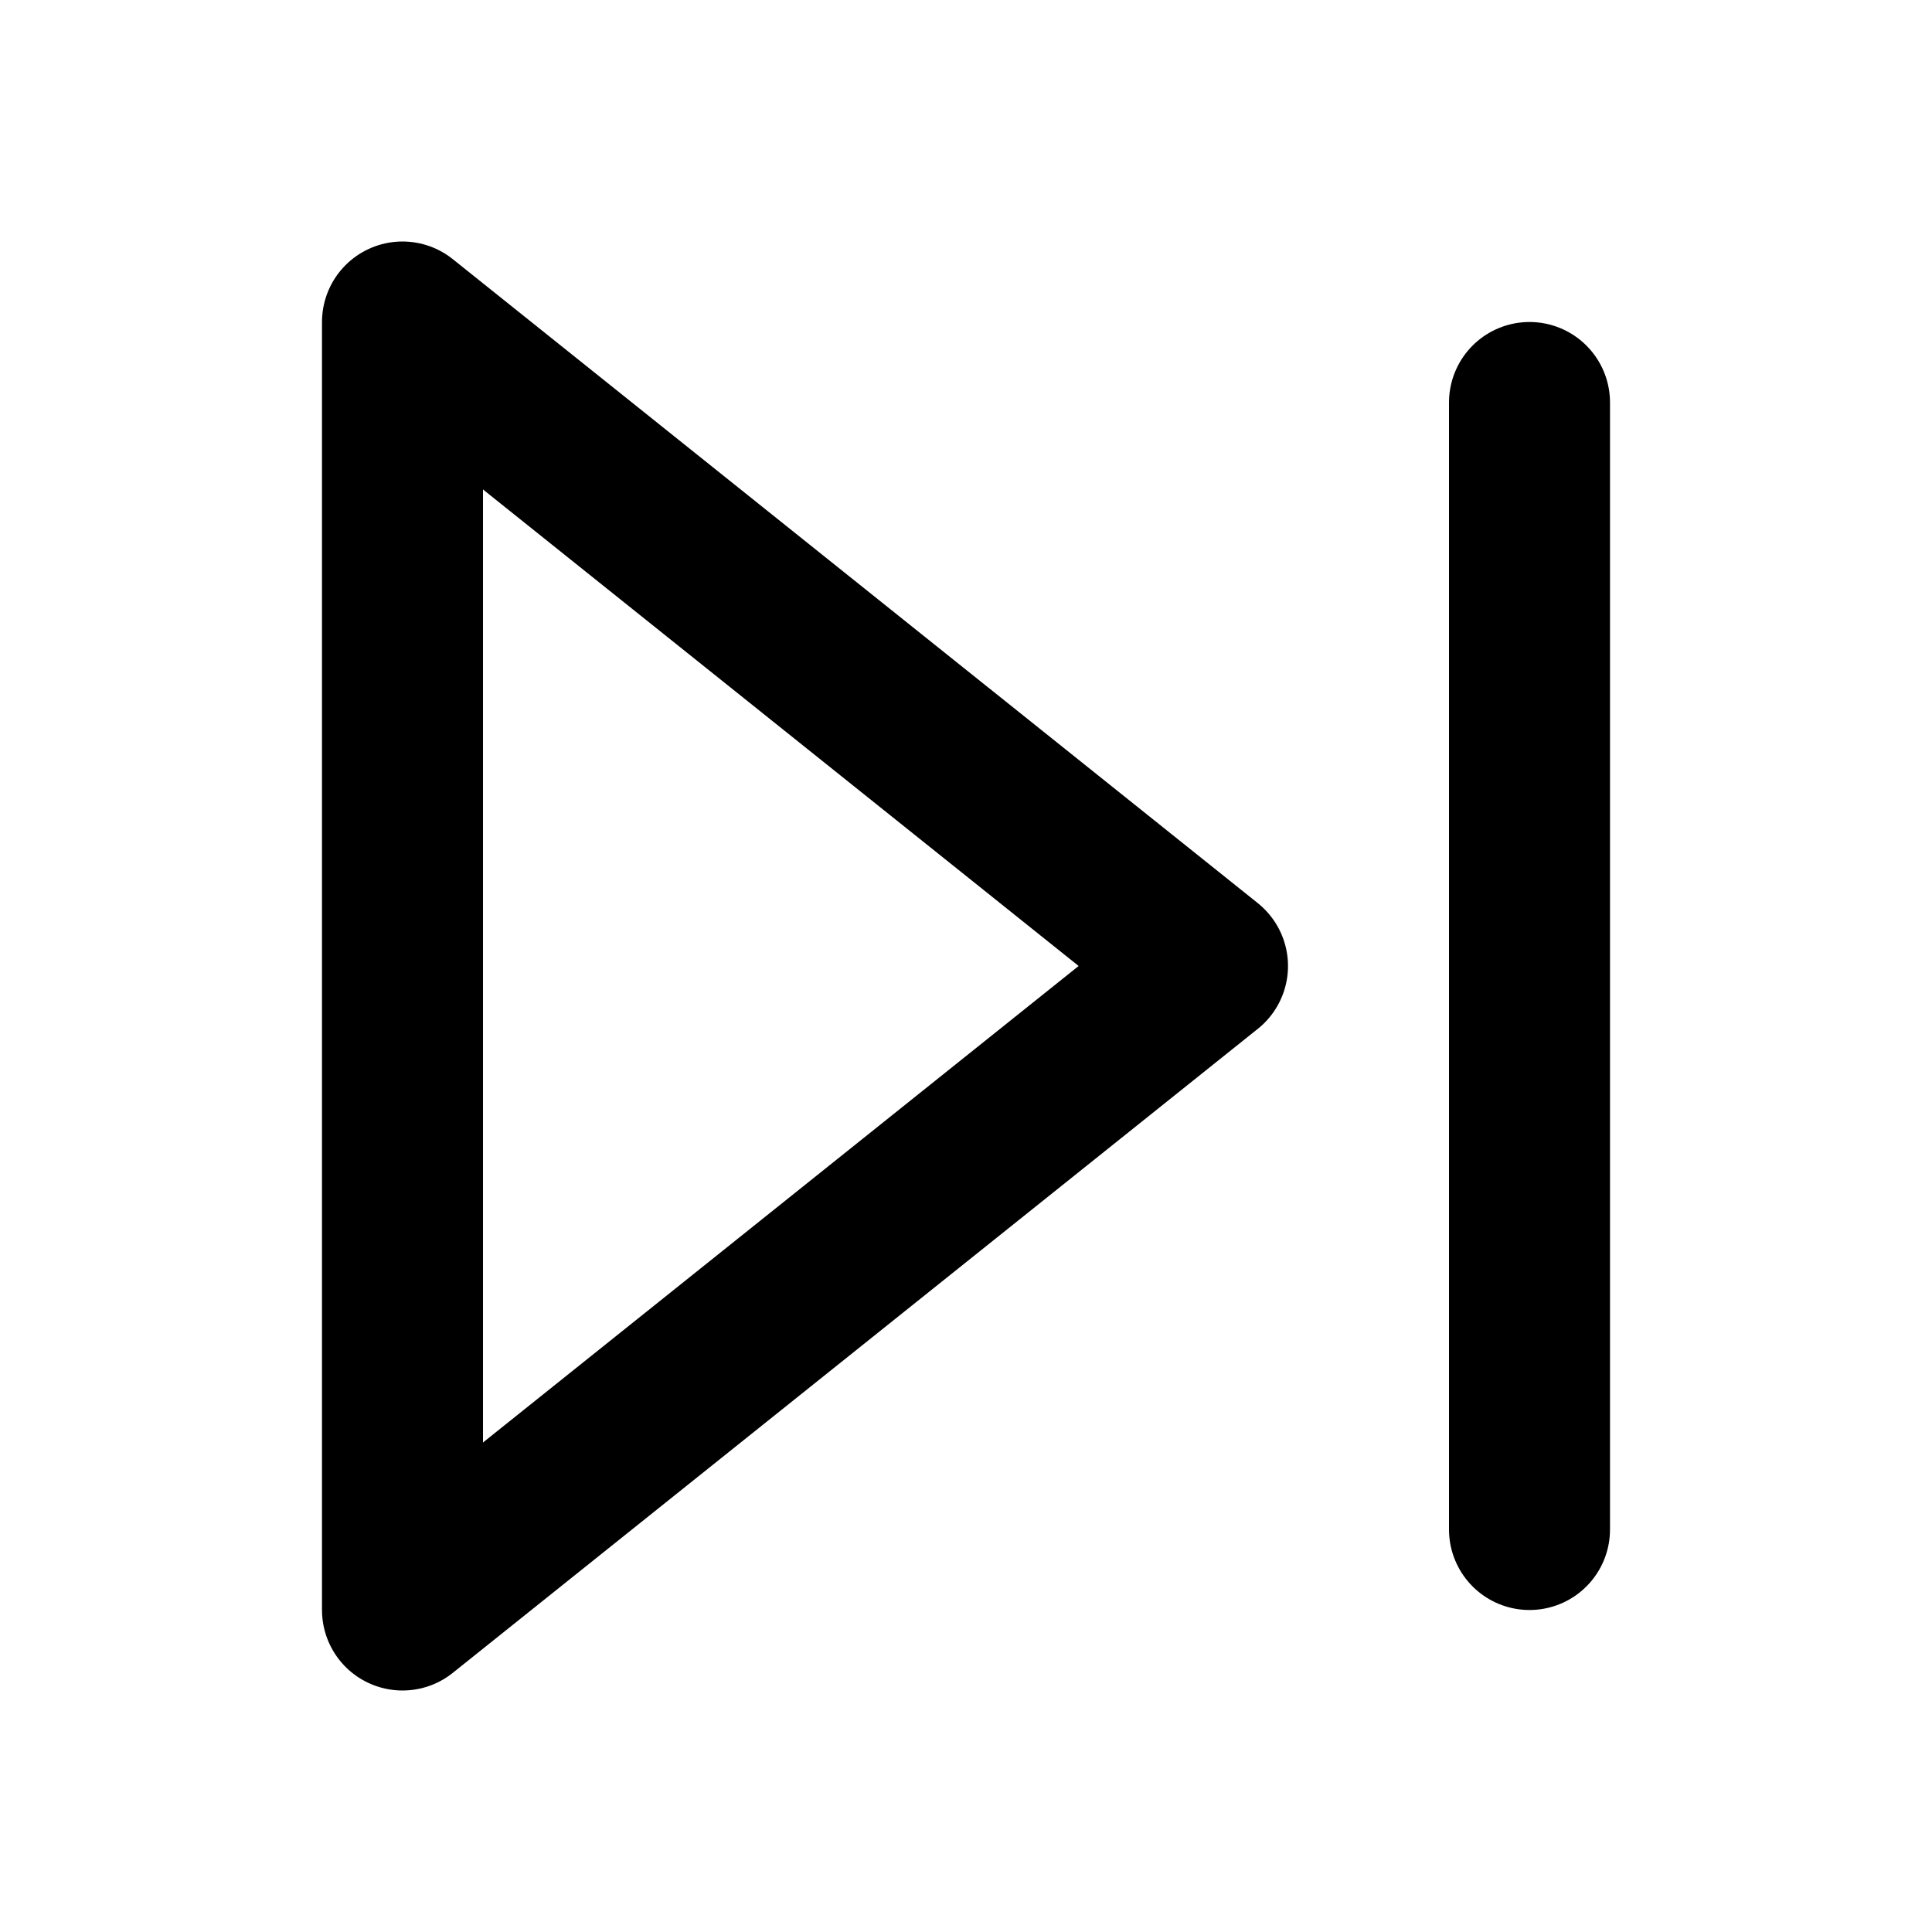
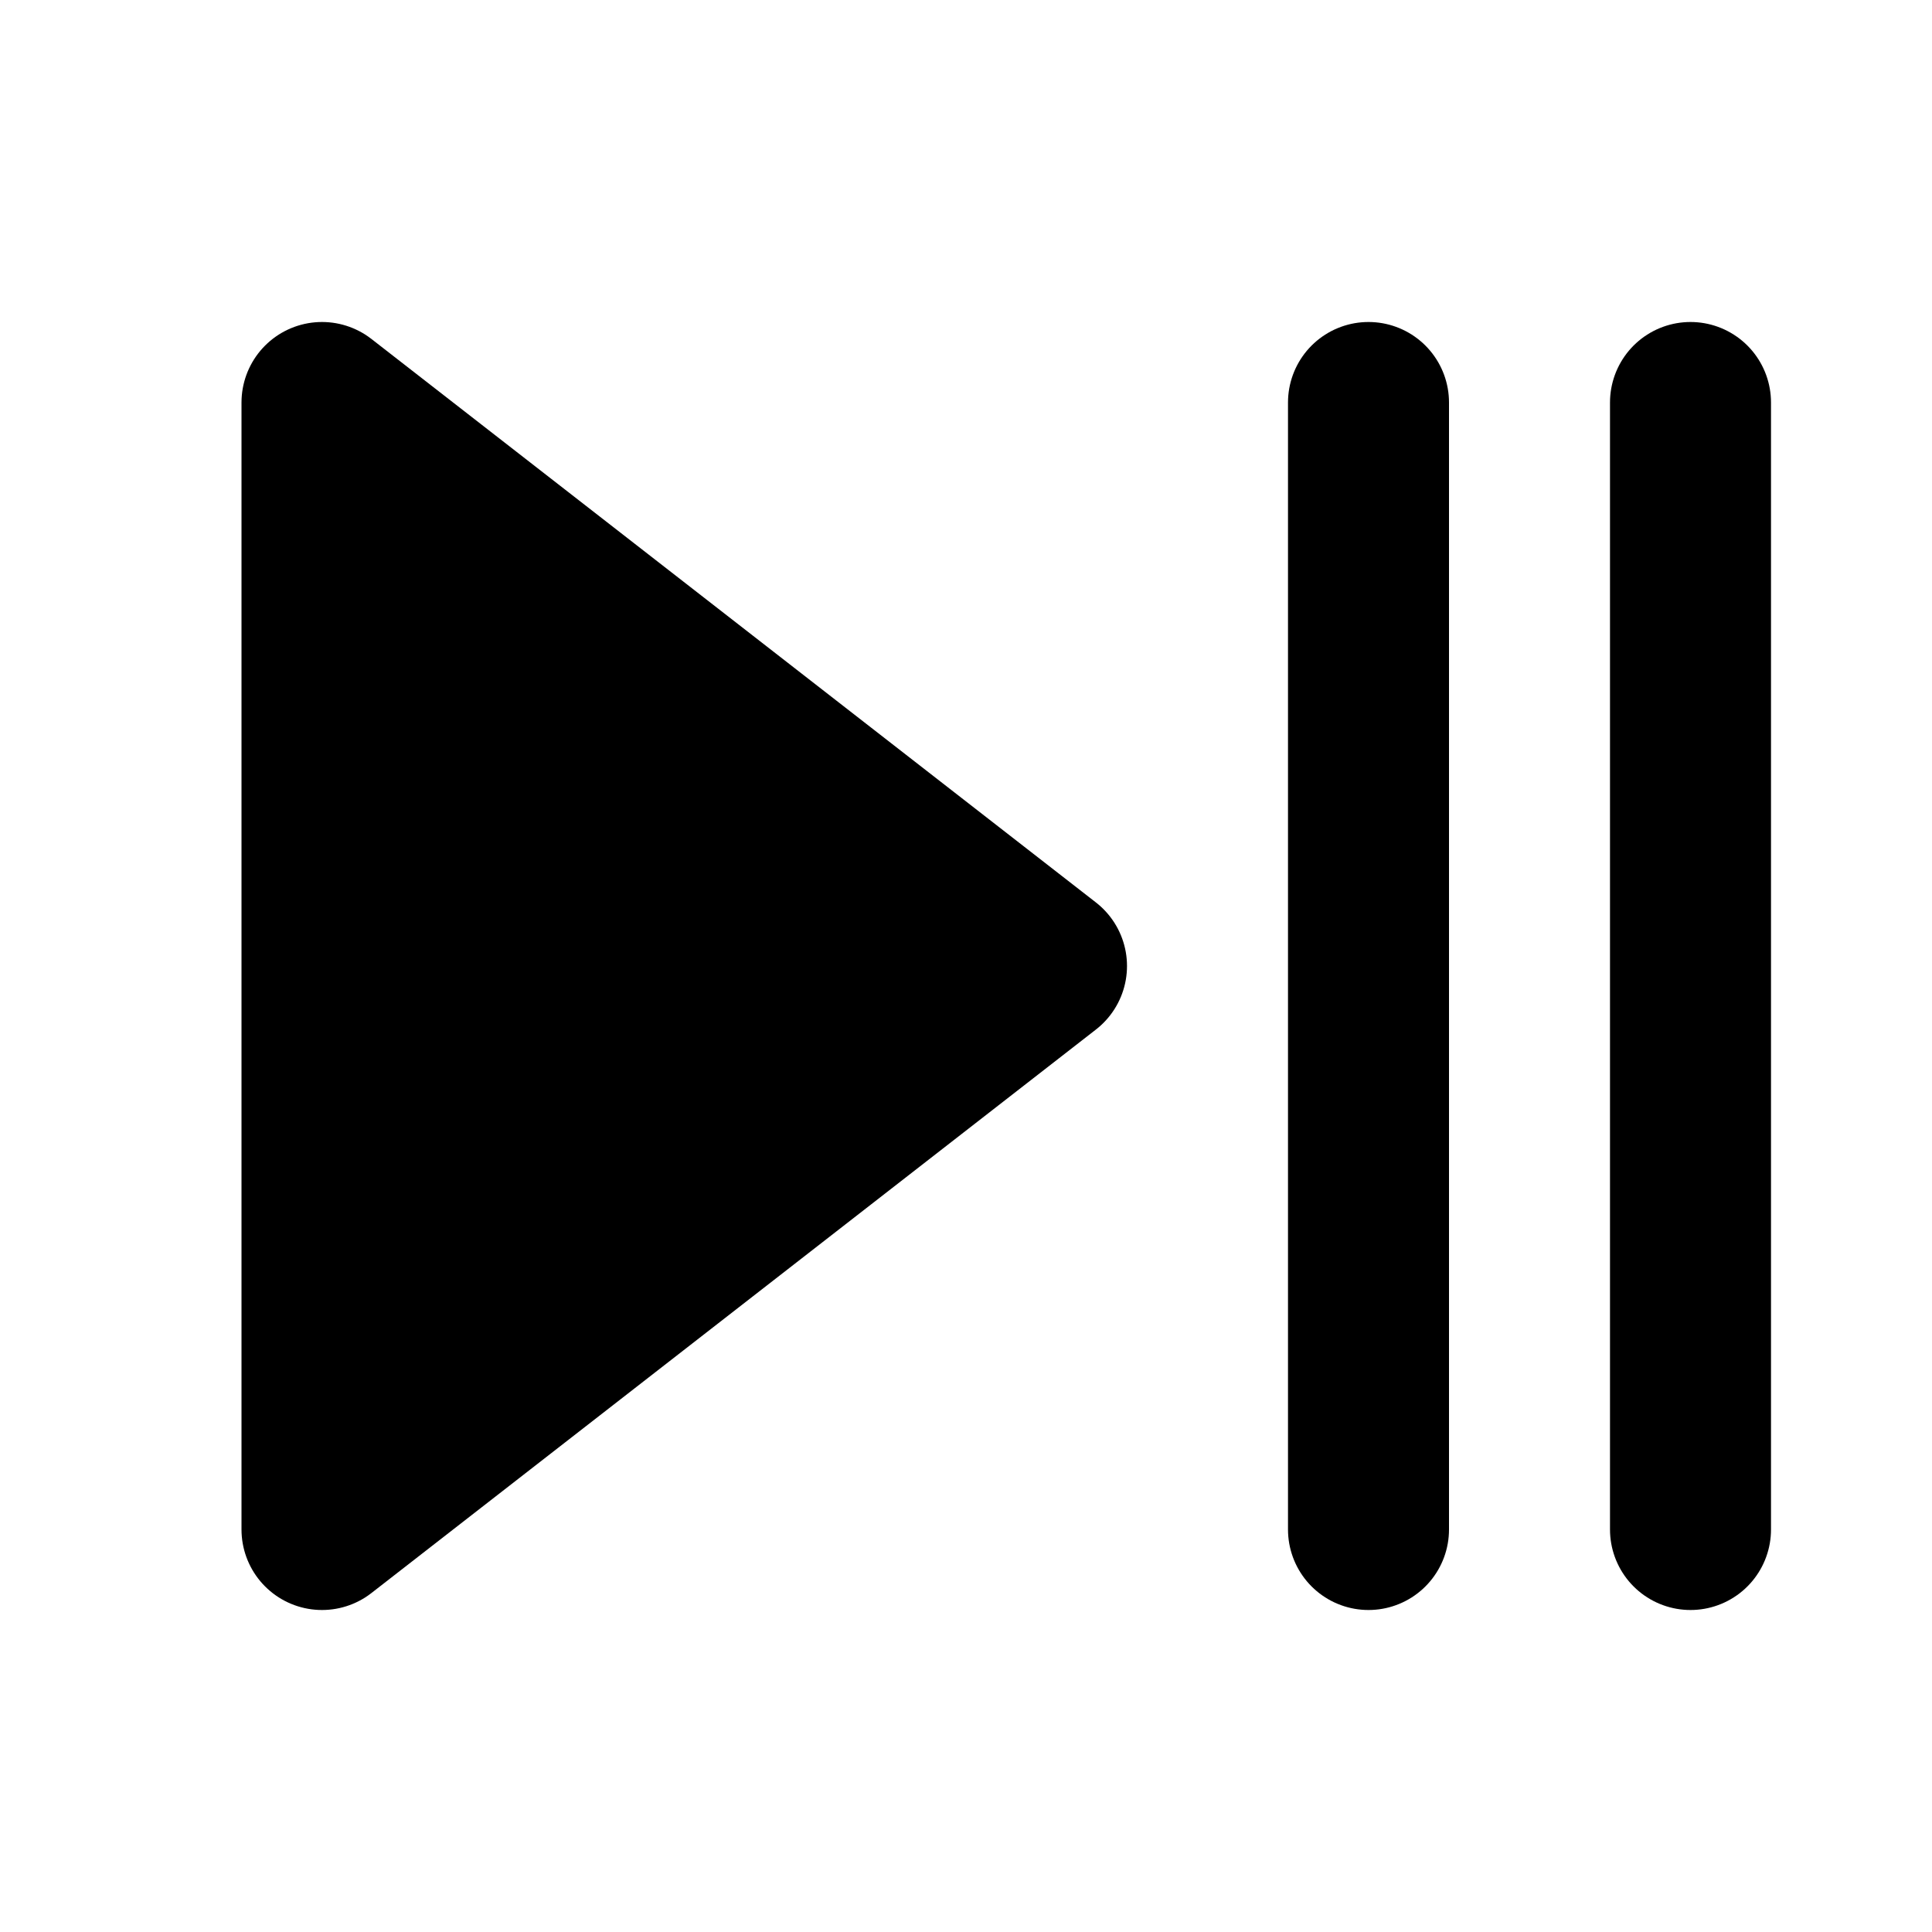
<svg xmlns="http://www.w3.org/2000/svg" width="24" height="24" viewBox="0 0 24 24" fill="none" stroke="currentColor" stroke-width="2" stroke-linecap="round" stroke-linejoin="round">
-   <polygon points="5 4 15 12 5 20 5 4" />
-   <line x1="19" y1="5" x2="19" y2="19" />
+   <polygon points="4 5 13 12 4 19 4 5" fill="currentColor" />
+   <line x1="17" y1="5" x2="17" y2="19" />
+   <line x1="21" y1="5" x2="21" y2="19" />
</svg>
